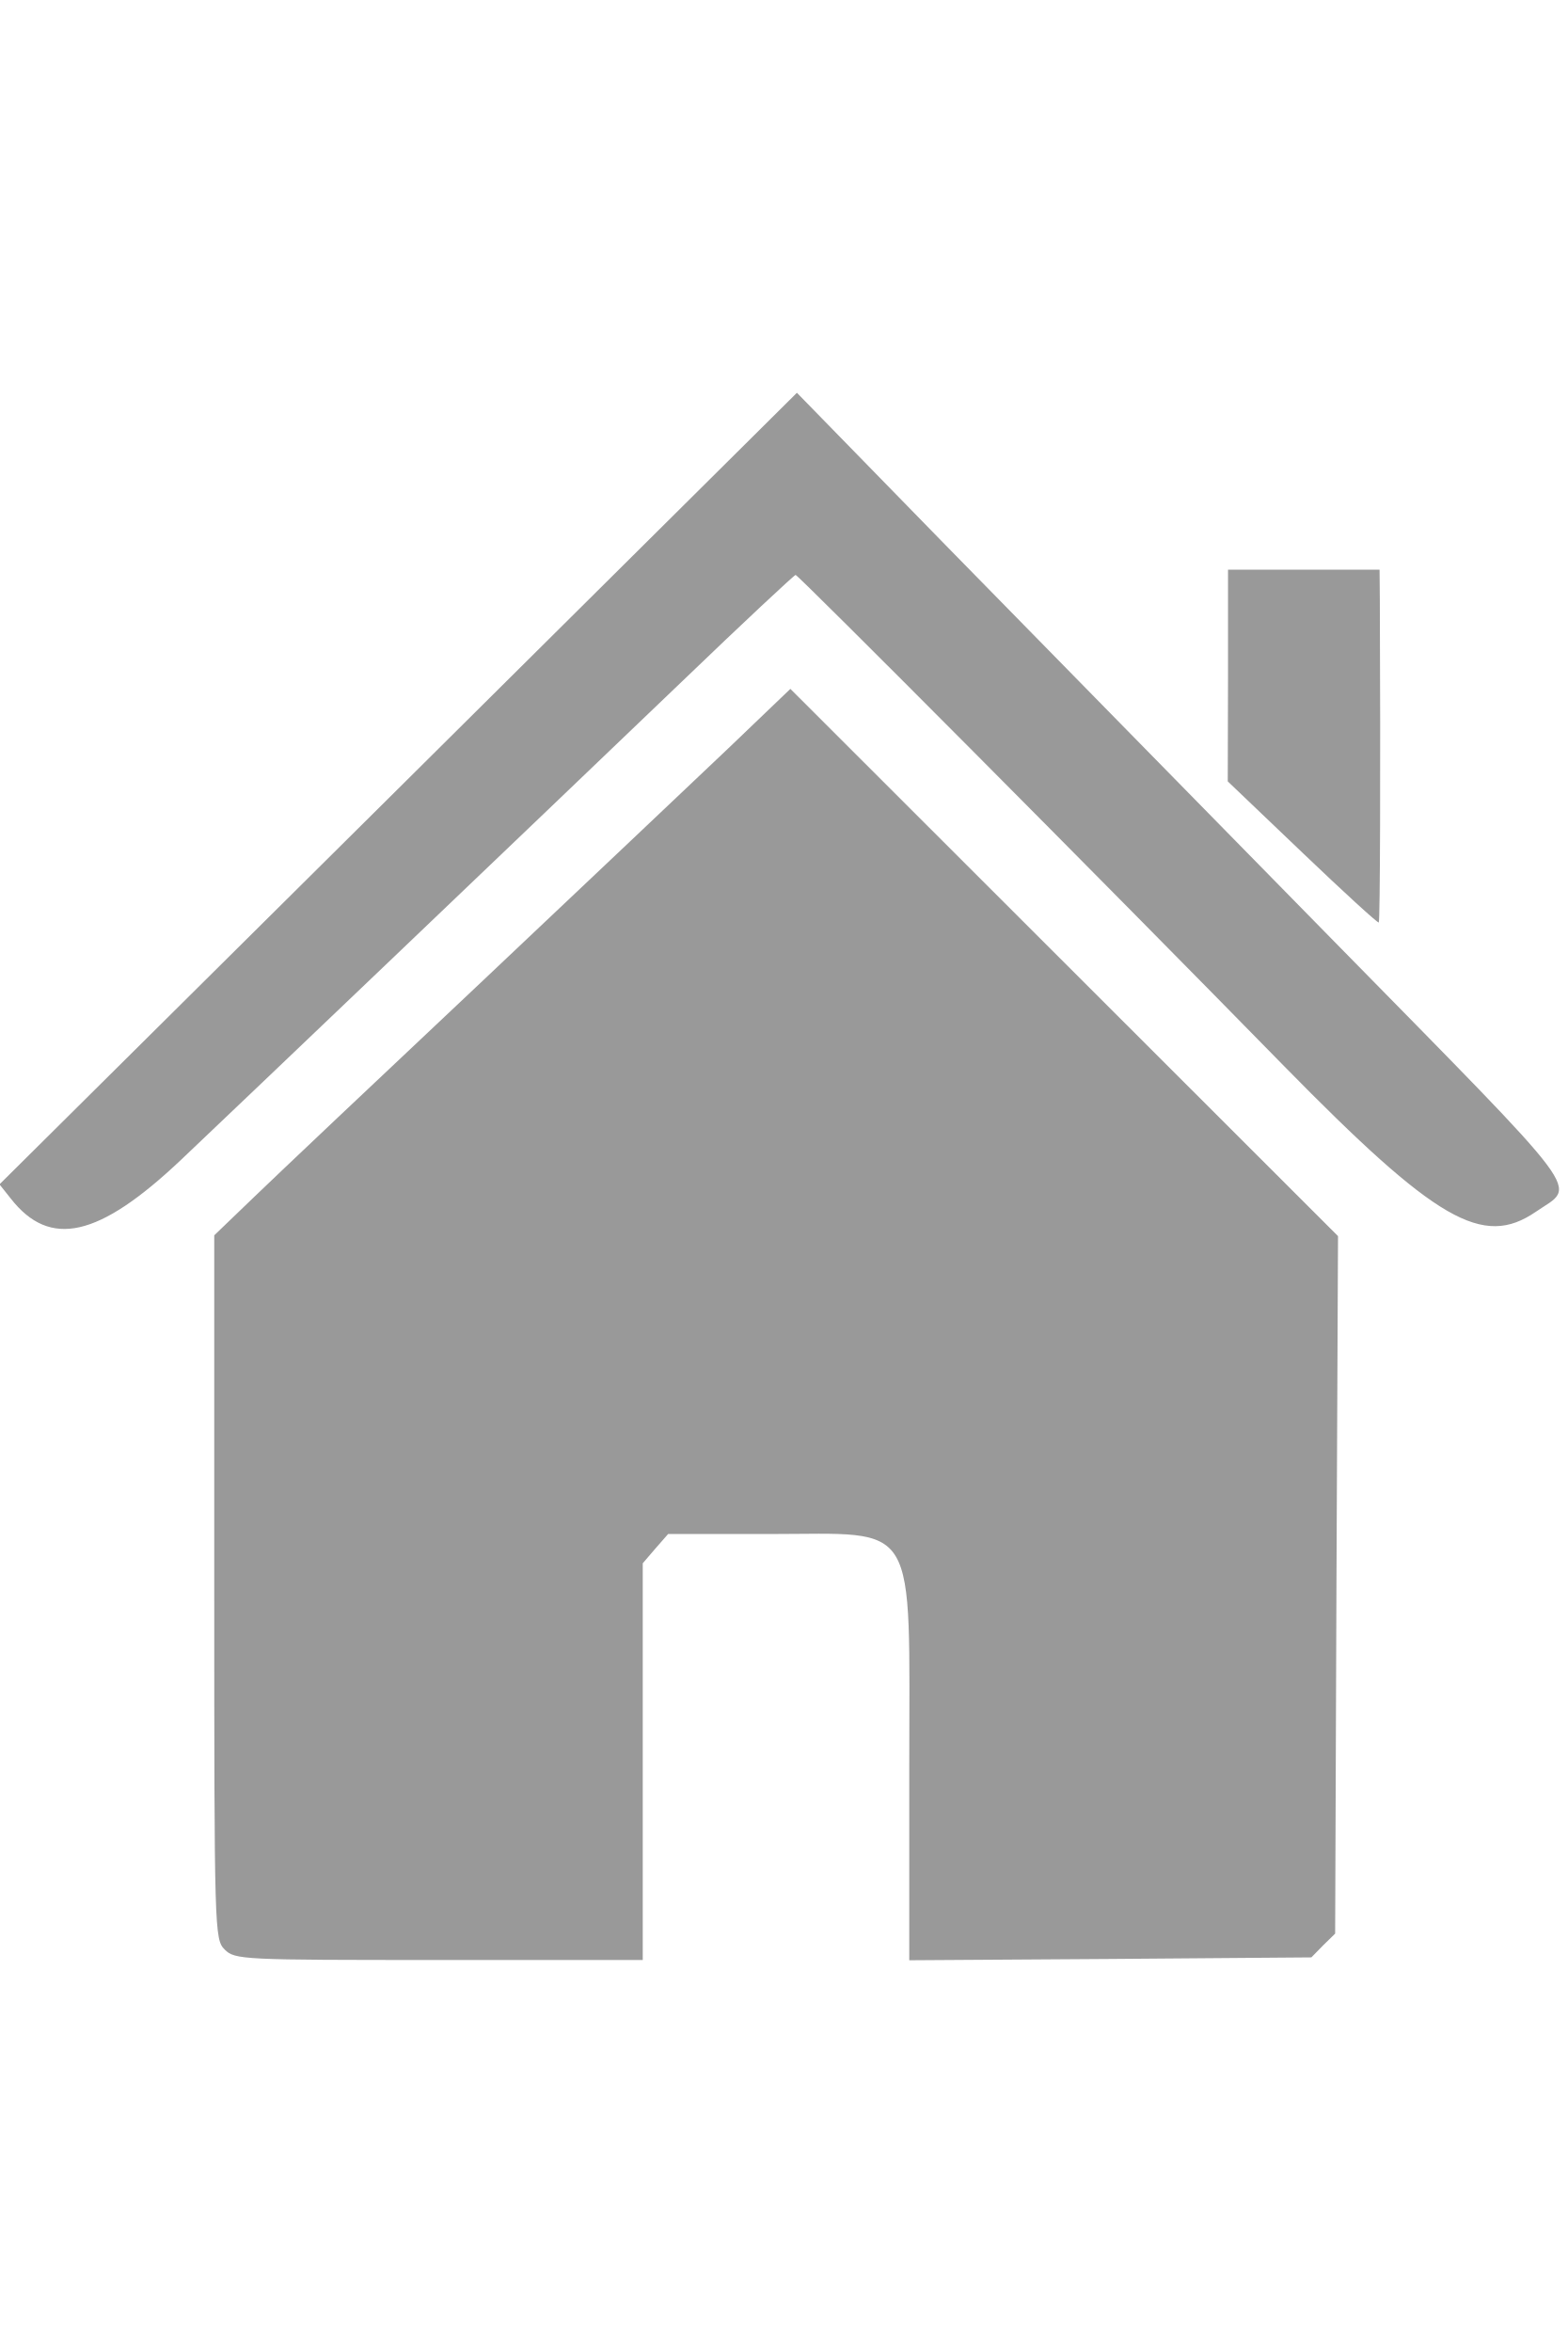
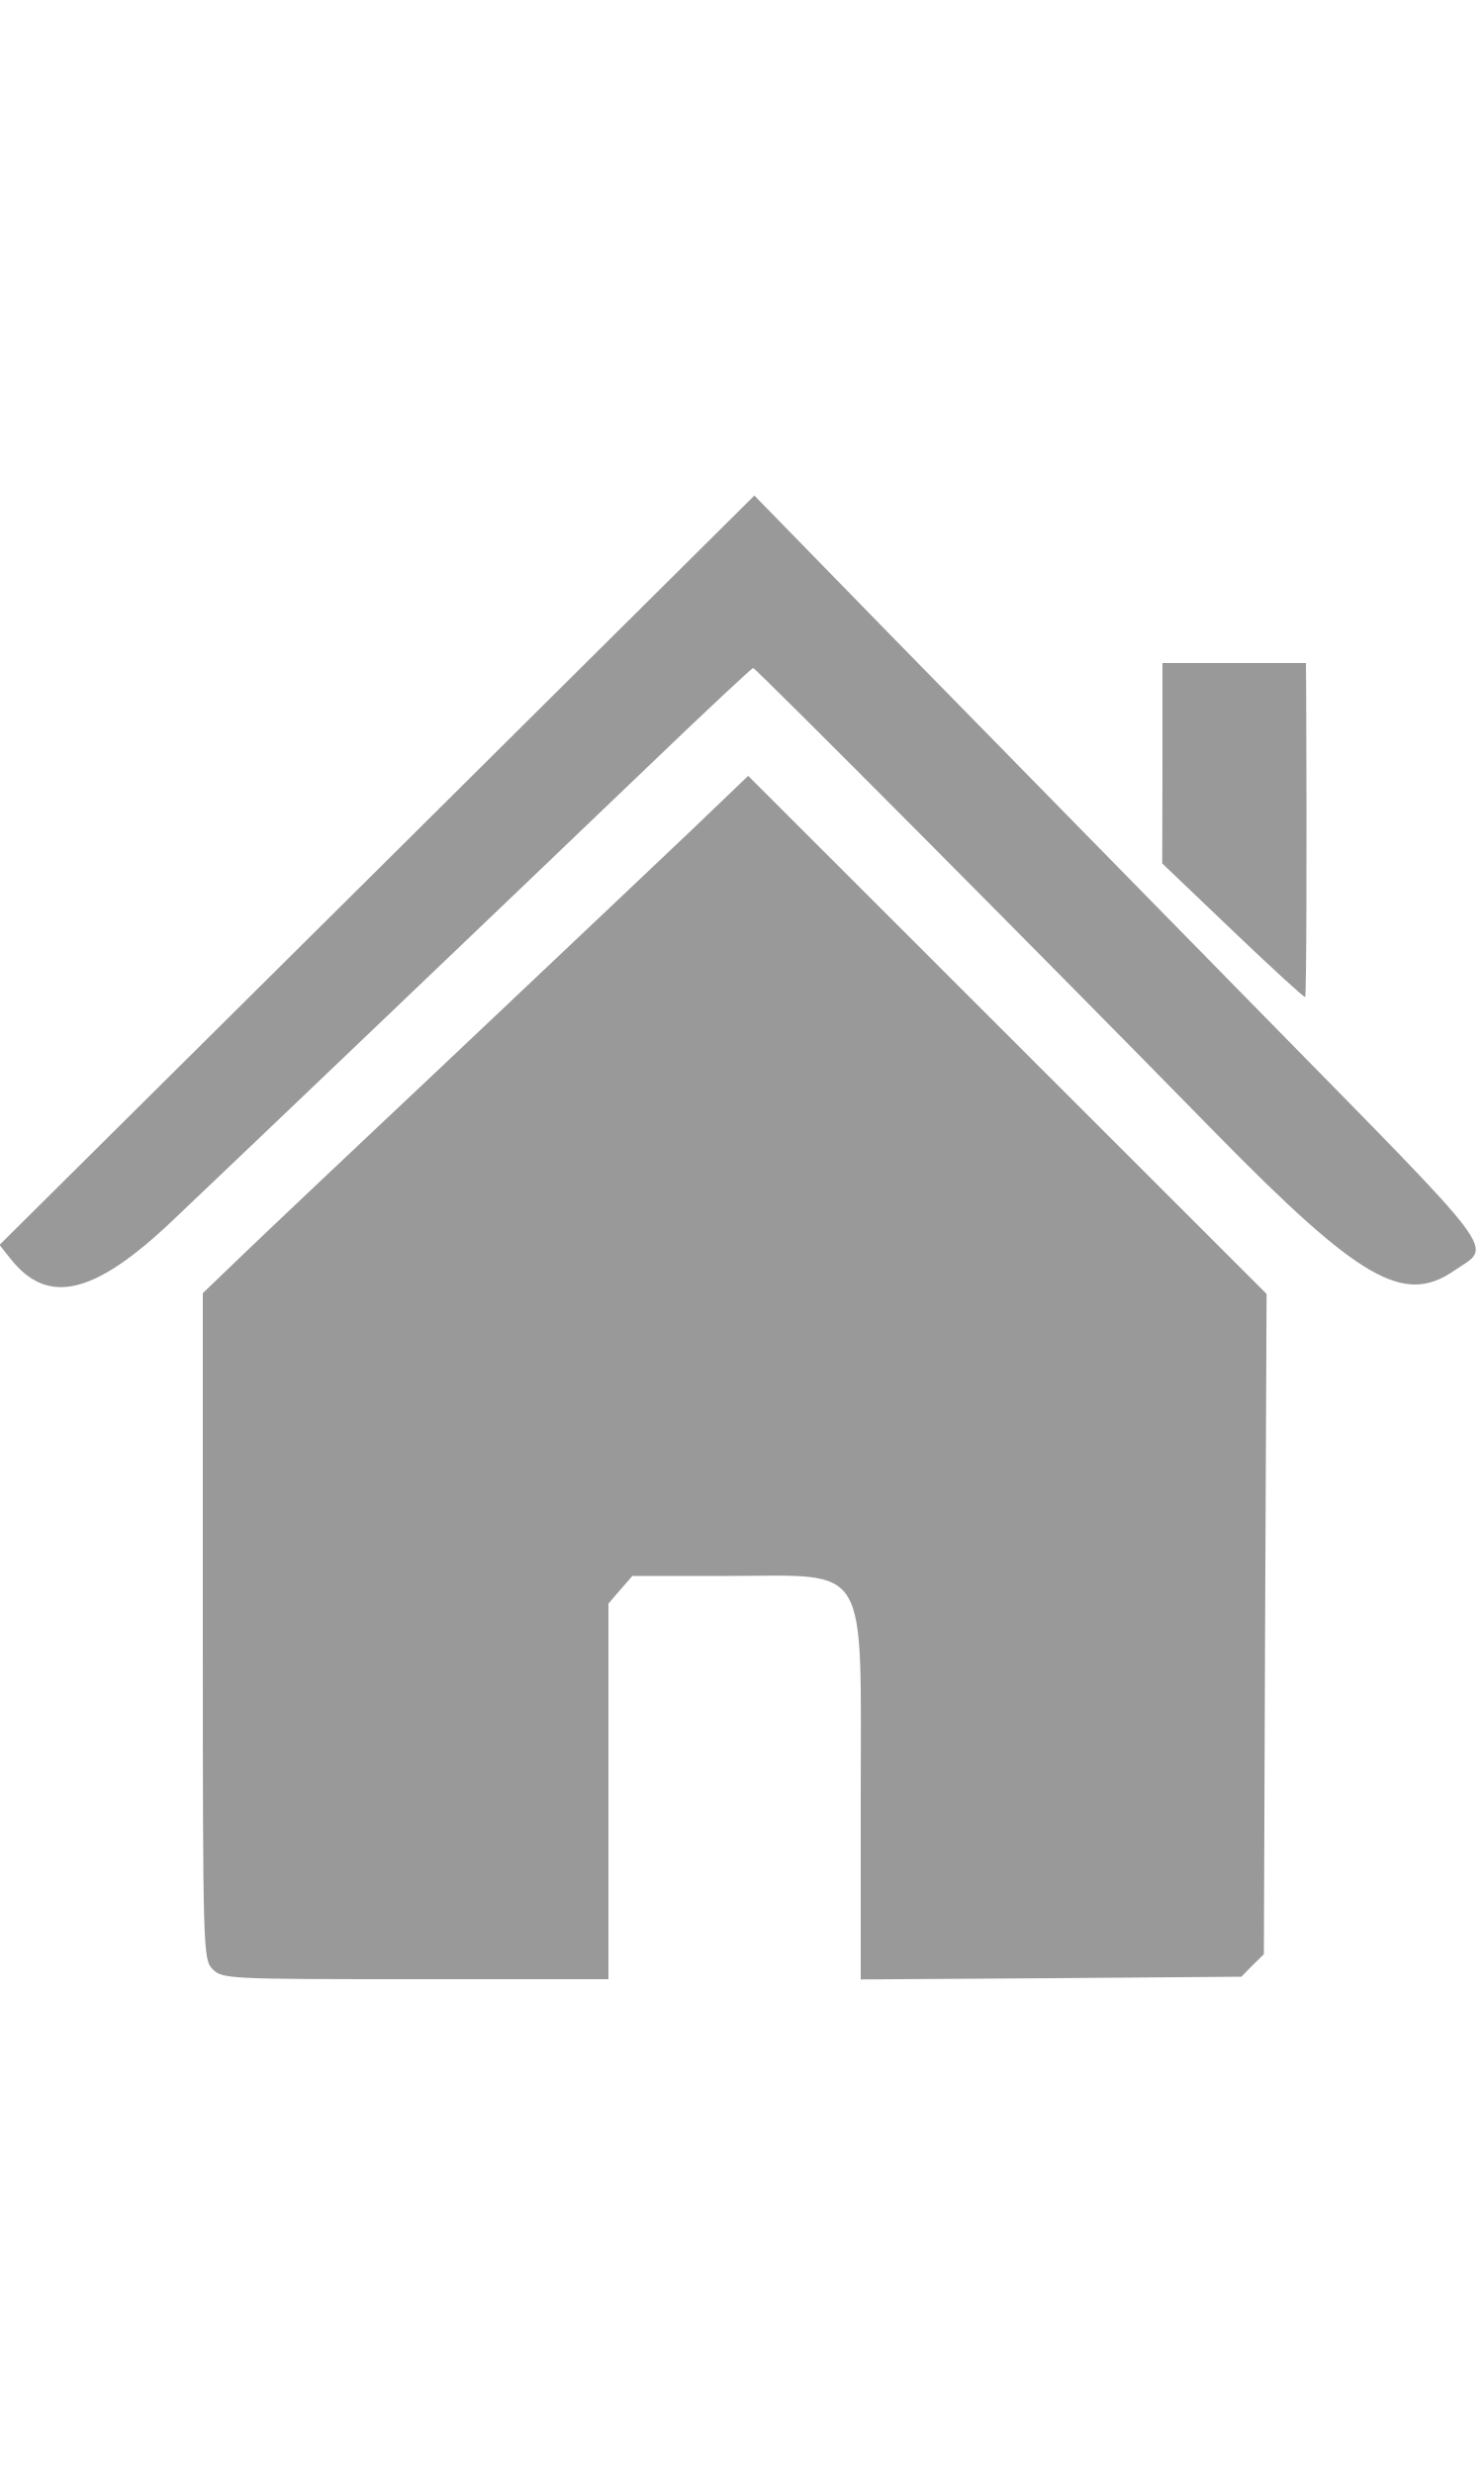
- <svg xmlns="http://www.w3.org/2000/svg" version="1" width="200" height="300" viewBox="0 0 300 300">
+ <svg xmlns="http://www.w3.org/2000/svg" version="1" width="180" height="300" viewBox="0 0 300 300">
  <g transform="translate(0,300) scale(0.05,-0.05)" fill="#999999" stroke="none">
    <path d="M1524 4482l-1526-1514 43-54c150-192 337-150 652 148 226 214 1297 1236 1920 1833 232 223 427 405 432 405 10 0 1173-1168 1870-1880 582-593 760-696 963-557 156 108 216 28-784 1047-497 506-1160 1183-1474 1503l-570 584-1526-1515zM4700 4915l-1-405 286-273c157-150 288-270 292-267 5 6 7 575 4 1235l-1 115-290 0-290 0 0-405zM2788 4637c-131-125-558-528-948-897-391-368-780-736-865-818l-155-149 0-1346c0-1320 1-1348 40-1387 39-39 67-40 820-40l780 0 0 759 0 759 48 56 49 56 387 0c578 0 536 71 536-902l0-729 769 5 770 6 45 46 46 45 5 1335 6 1334-1048 1047-1048 1047-237-227z" />
  </g>
</svg>
